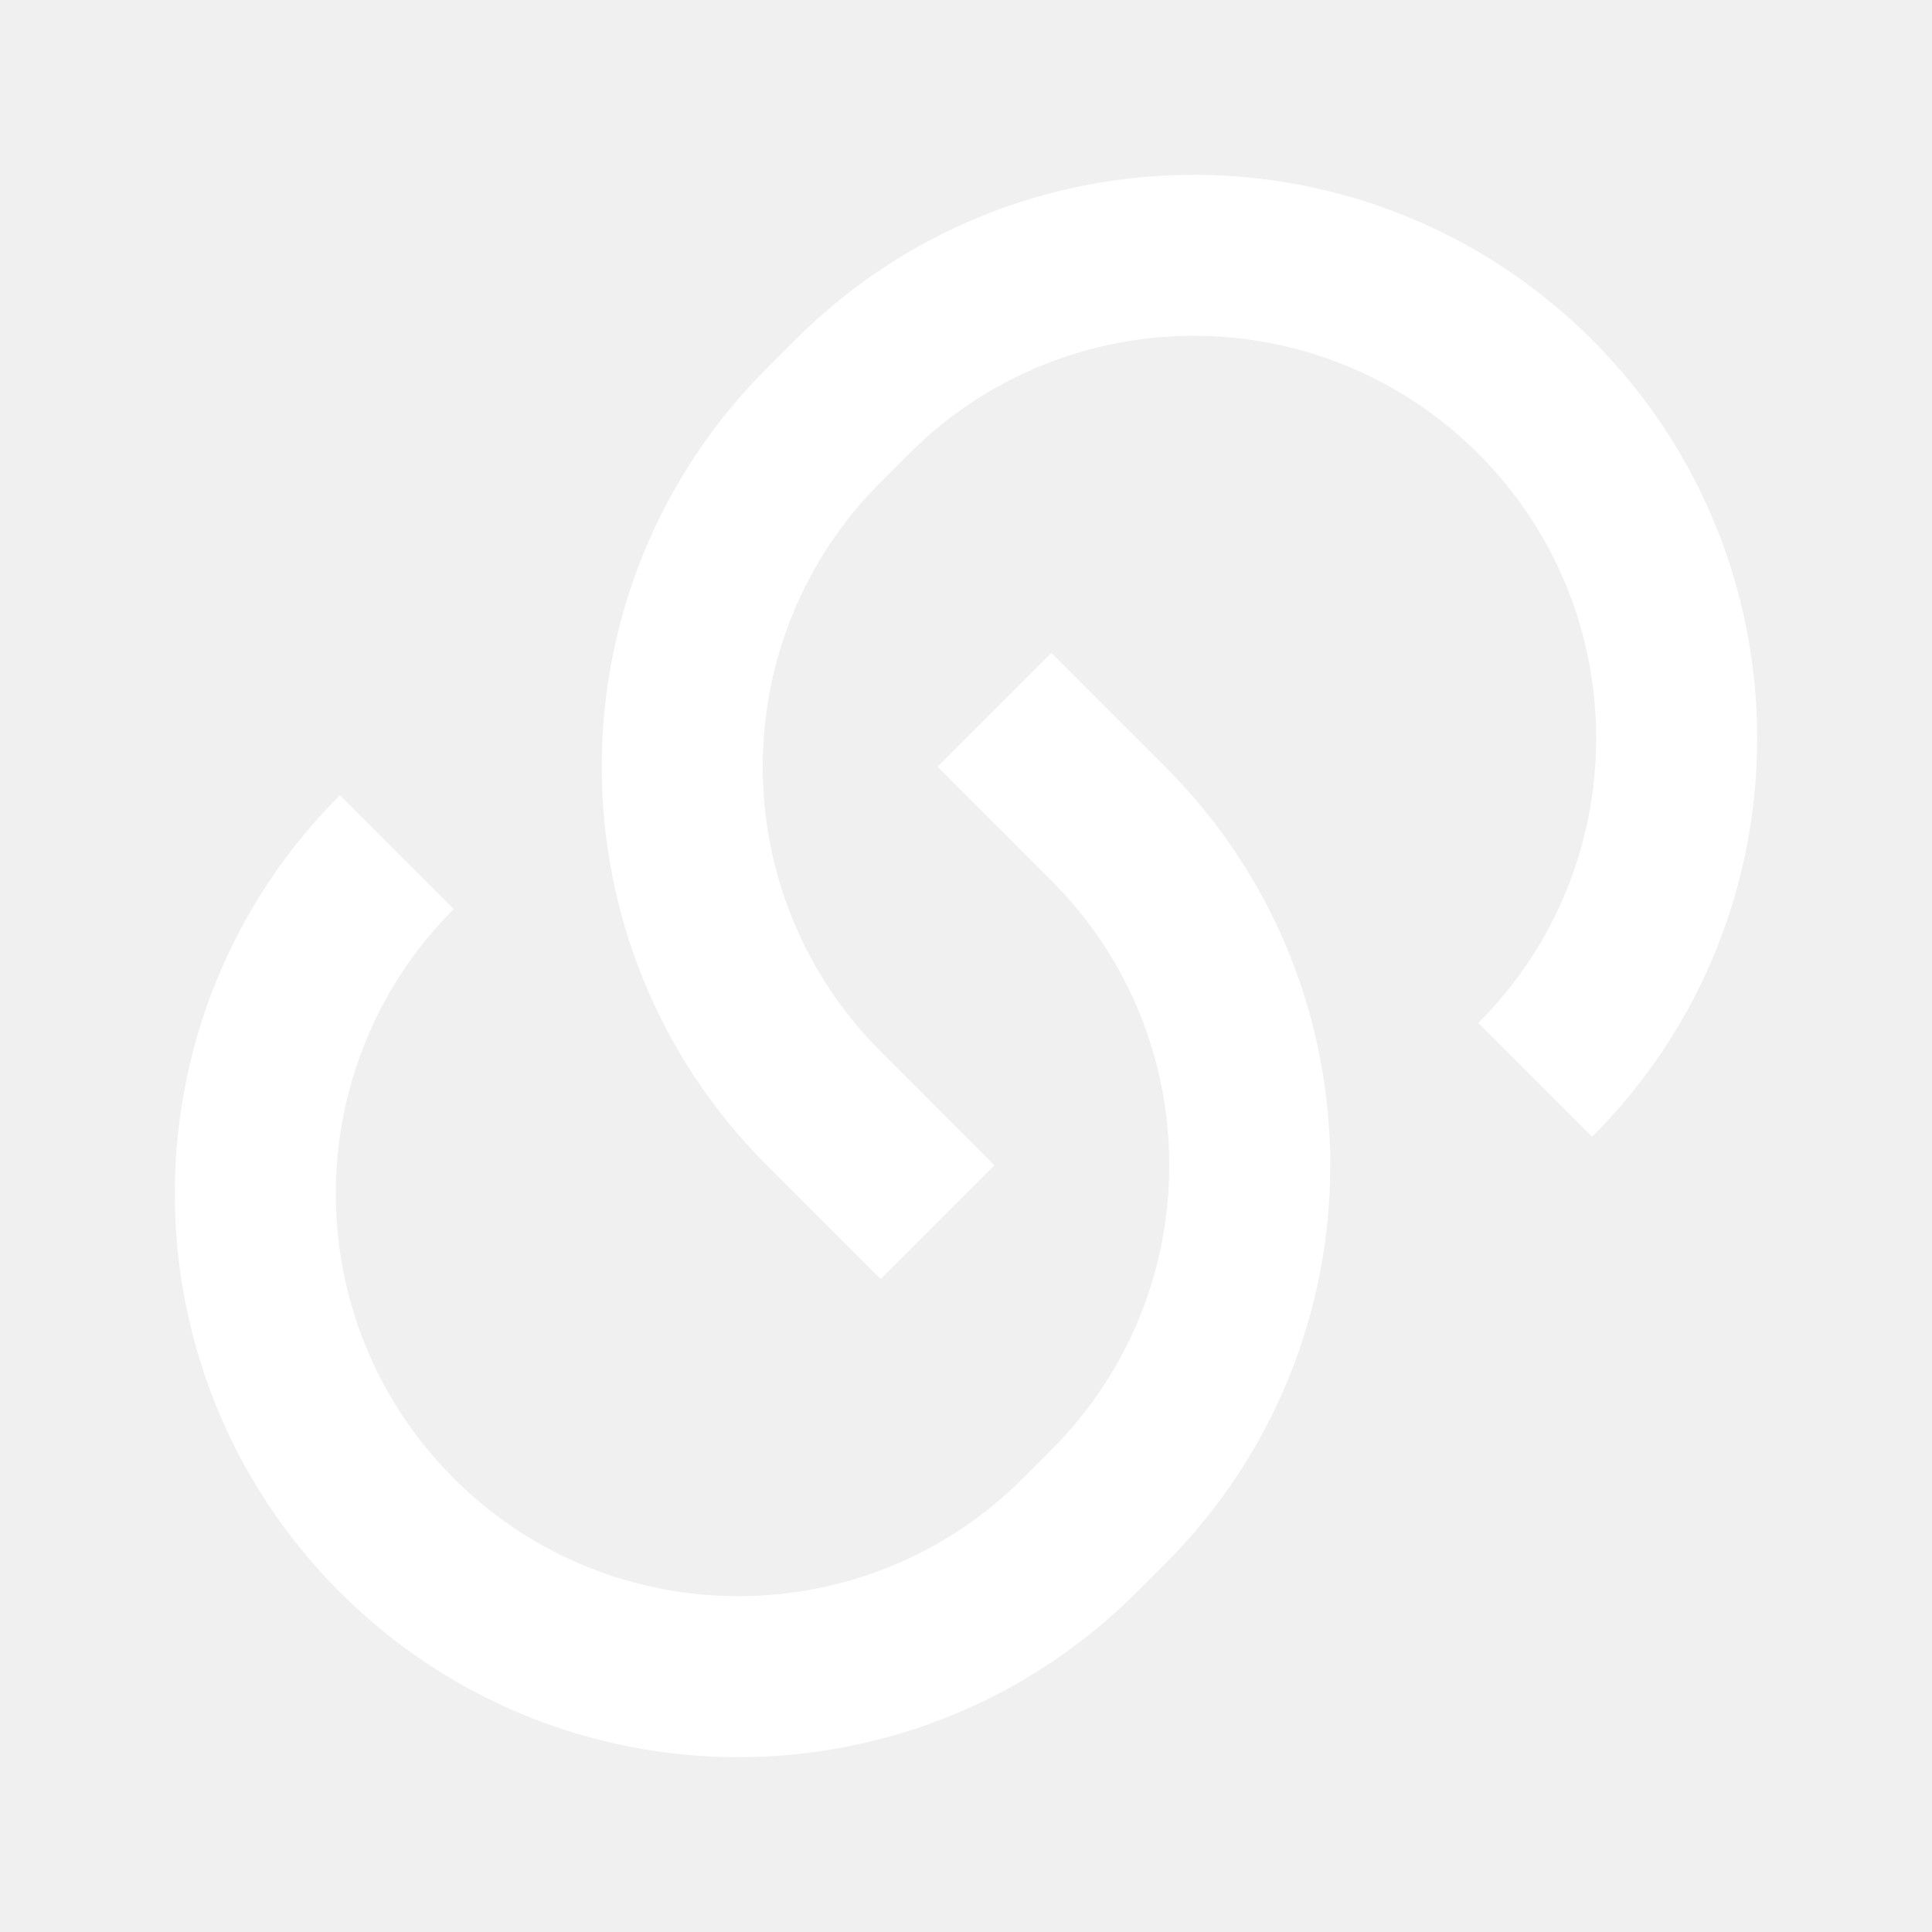
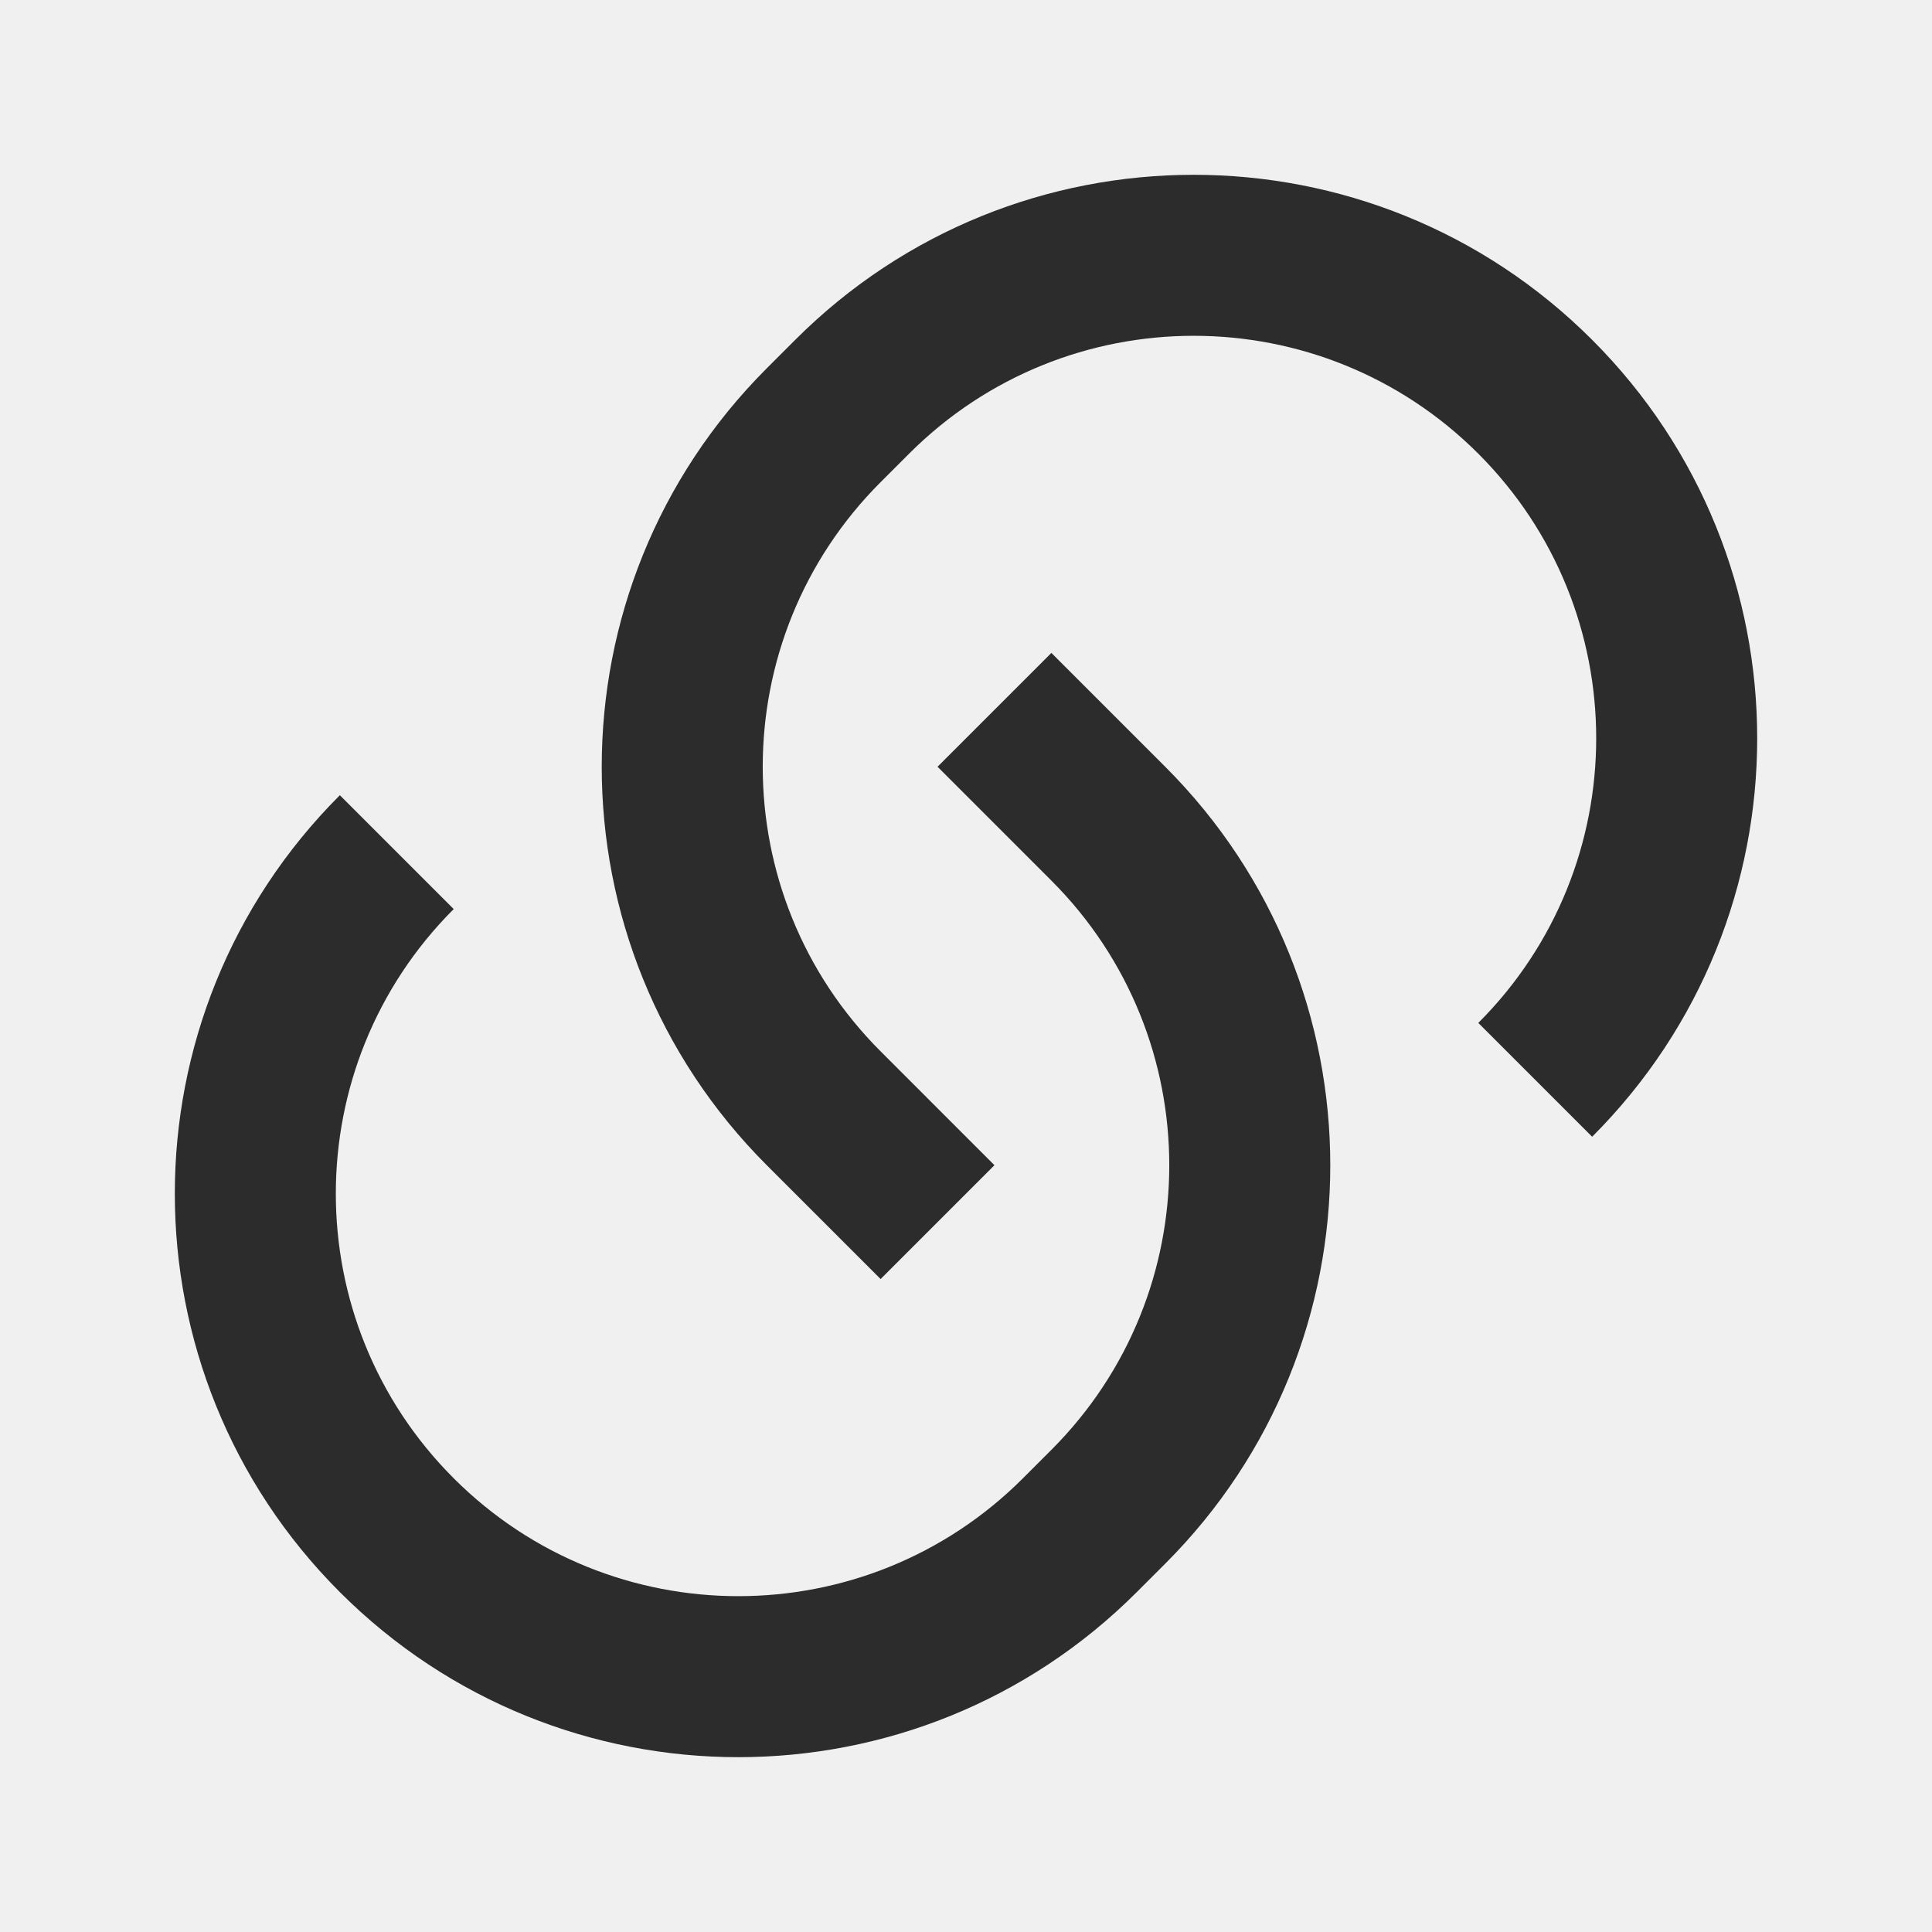
<svg xmlns="http://www.w3.org/2000/svg" fill="none" version="1.1" width="100" height="100" viewBox="0 0 100 100">
  <defs>
    <clipPath id="master_svg0_25_184">
      <rect x="0" y="0" width="100" height="100" rx="0" />
    </clipPath>
  </defs>
  <g clip-path="url(#master_svg0_25_184)">
    <g>
-       <path d="M54.42,33.795L60.312,39.687C71.703,51.078,71.703,69.545,60.312,80.935L58.839,82.408C47.449,93.799,28.981,93.799,17.591,82.408C6.201,71.018,6.201,52.551,17.591,41.16L23.484,47.053C15.348,55.189,15.348,68.38,23.484,76.516C31.62,84.651,44.81,84.651,52.947,76.516L54.42,75.043C62.555,66.906,62.555,53.716,54.42,45.58L48.527,39.687L54.42,33.795ZM82.409,58.838L76.517,52.946C84.653,44.809,84.653,31.619,76.517,23.483C68.381,15.347,55.19,15.347,47.054,23.483L45.581,24.956C37.445,33.092,37.445,46.283,45.581,54.418L51.473,60.311L45.581,66.203L39.688,60.311C28.298,48.921,28.298,30.454,39.688,19.063L41.161,17.59C52.552,6.2,71.019,6.2,82.409,17.59C93.8,28.98,93.8,47.448,82.409,58.838Z" fill="#FFFFFF" fill-opacity="1" style="mix-blend-mode:passthrough" />
+       <path d="M54.42,33.795L60.312,39.687C71.703,51.078,71.703,69.545,60.312,80.935L58.839,82.408C47.449,93.799,28.981,93.799,17.591,82.408C6.201,71.018,6.201,52.551,17.591,41.16L23.484,47.053C15.348,55.189,15.348,68.38,23.484,76.516C31.62,84.651,44.81,84.651,52.947,76.516L54.42,75.043C62.555,66.906,62.555,53.716,54.42,45.58L48.527,39.687L54.42,33.795ZM82.409,58.838L76.517,52.946C84.653,44.809,84.653,31.619,76.517,23.483C68.381,15.347,55.19,15.347,47.054,23.483L45.581,24.956C37.445,33.092,37.445,46.283,45.581,54.418L51.473,60.311L45.581,66.203L39.688,60.311C28.298,48.921,28.298,30.454,39.688,19.063L41.161,17.59C52.552,6.2,71.019,6.2,82.409,17.59C93.8,28.98,93.8,47.448,82.409,58.838Z" fill="#2C2C2C" fill-opacity="1" style="mix-blend-mode:passthrough" />
    </g>
  </g>
</svg>
